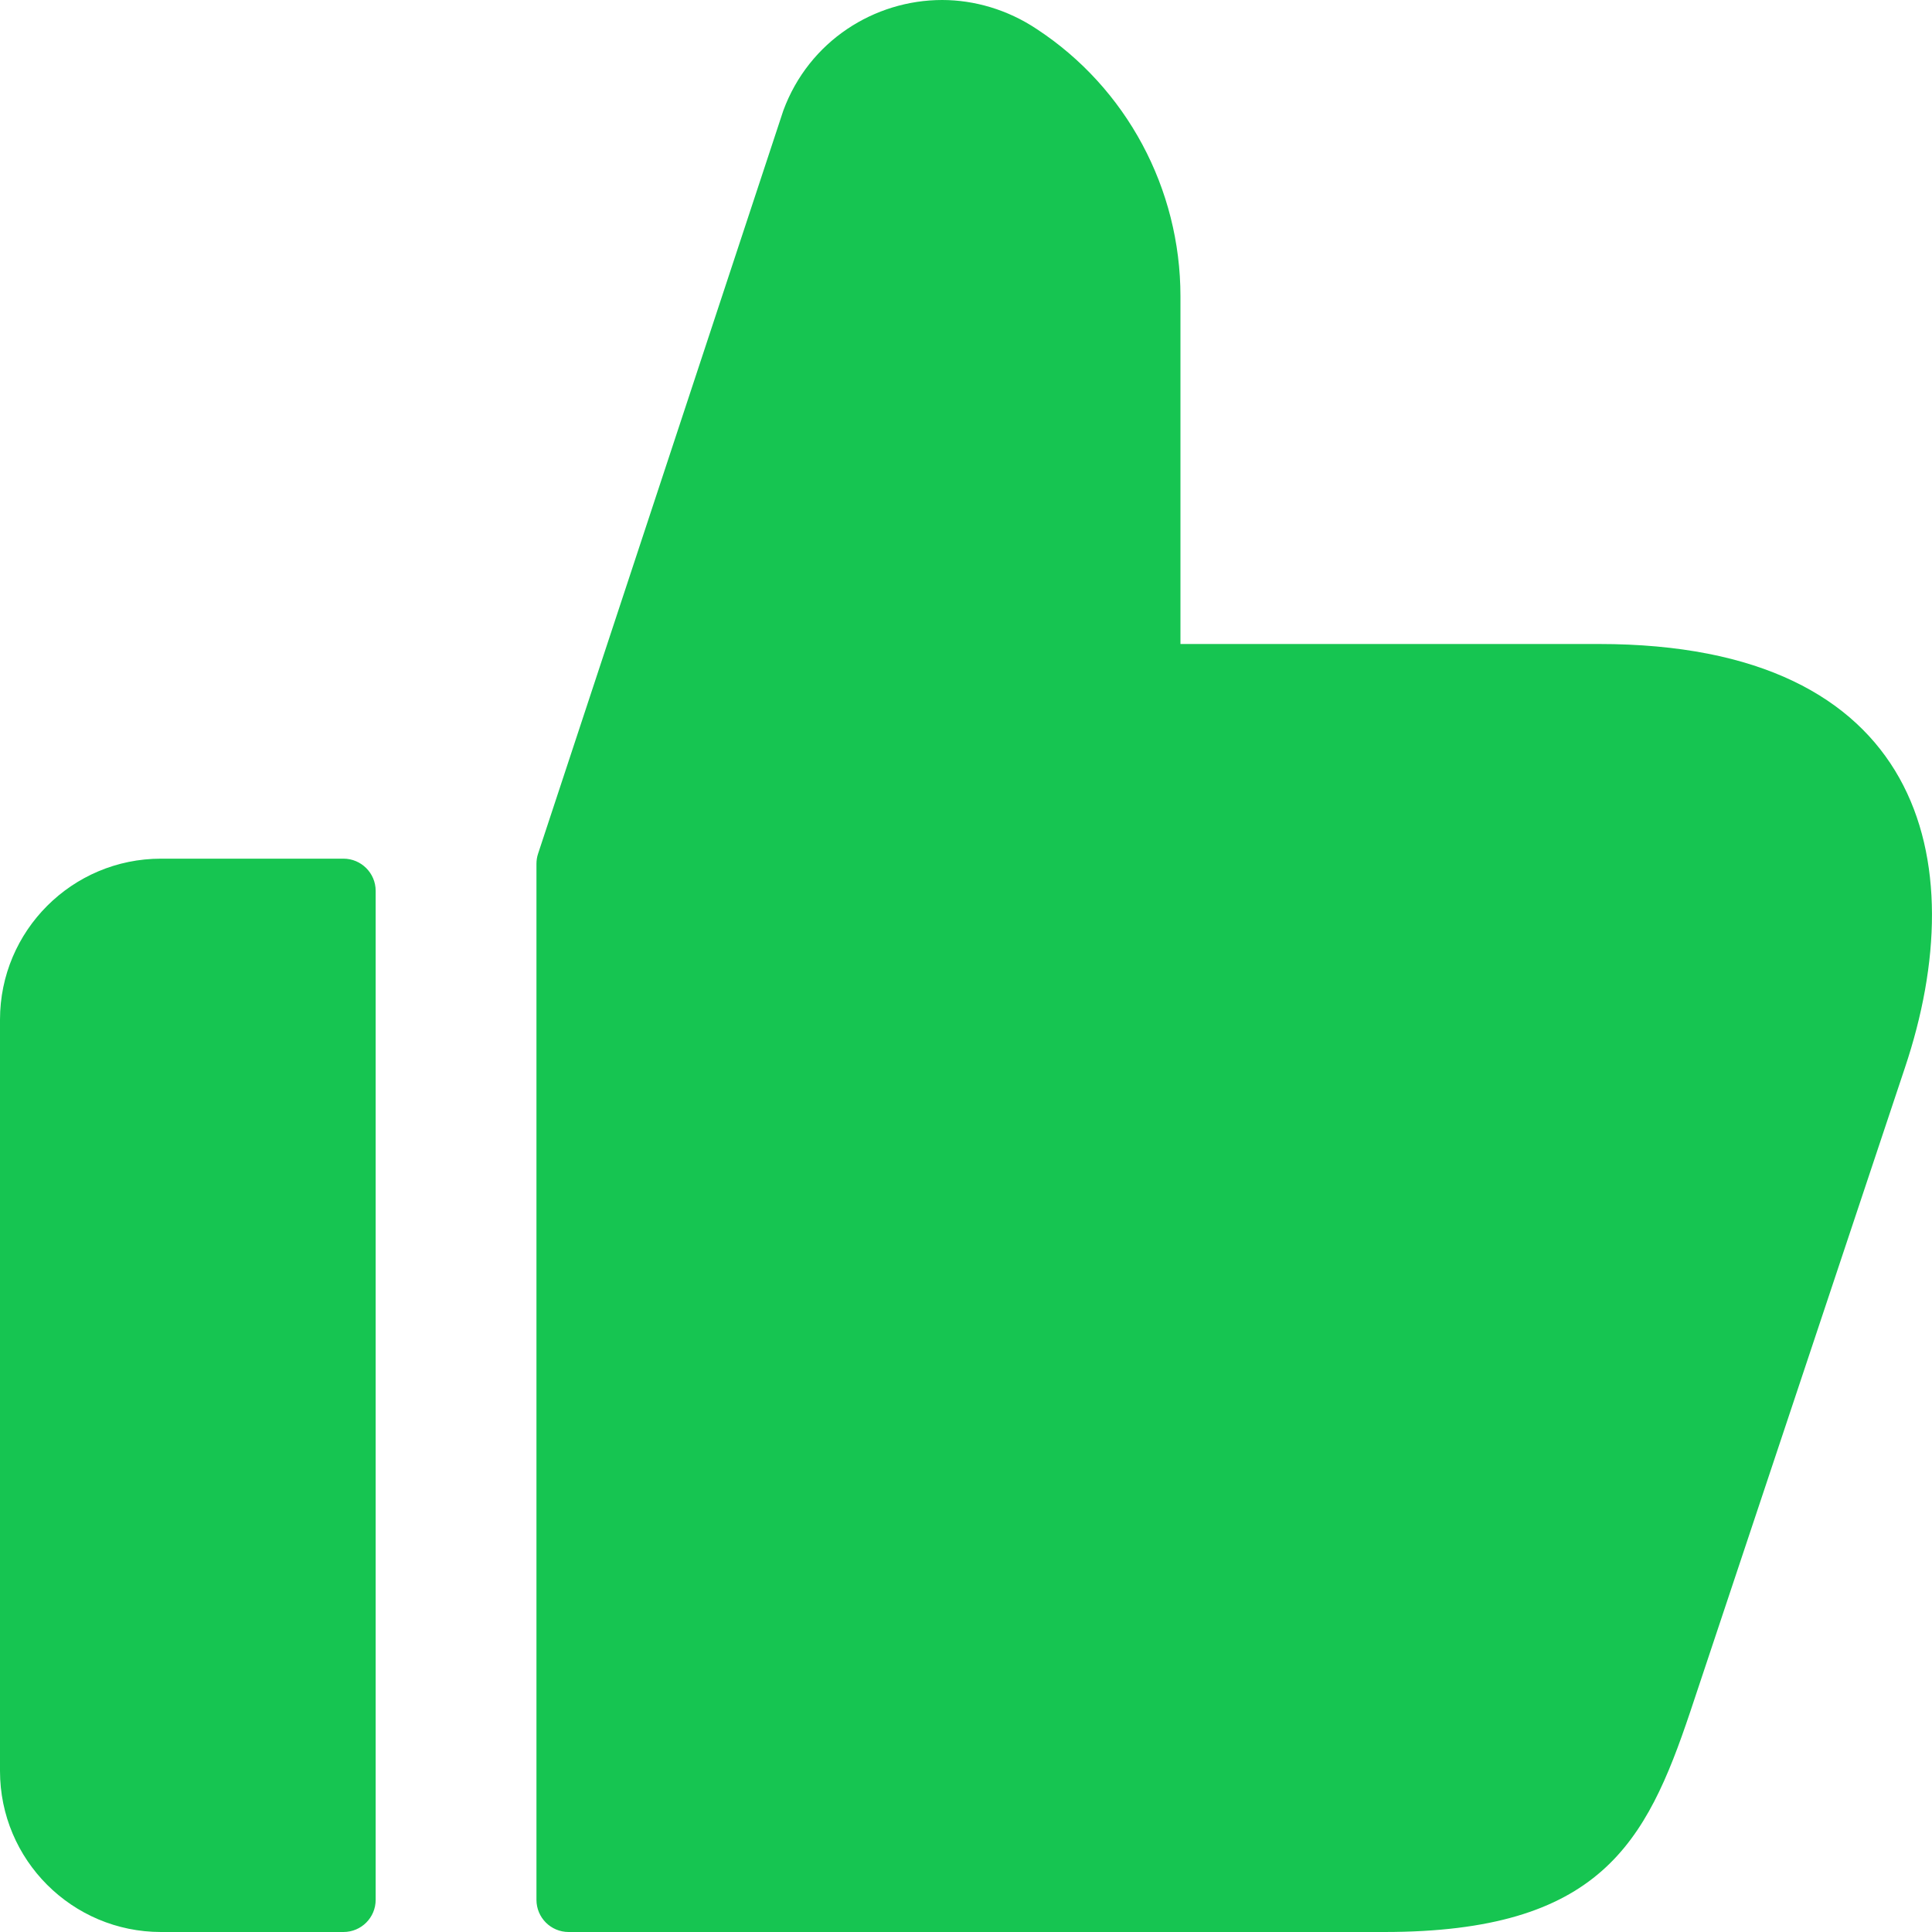
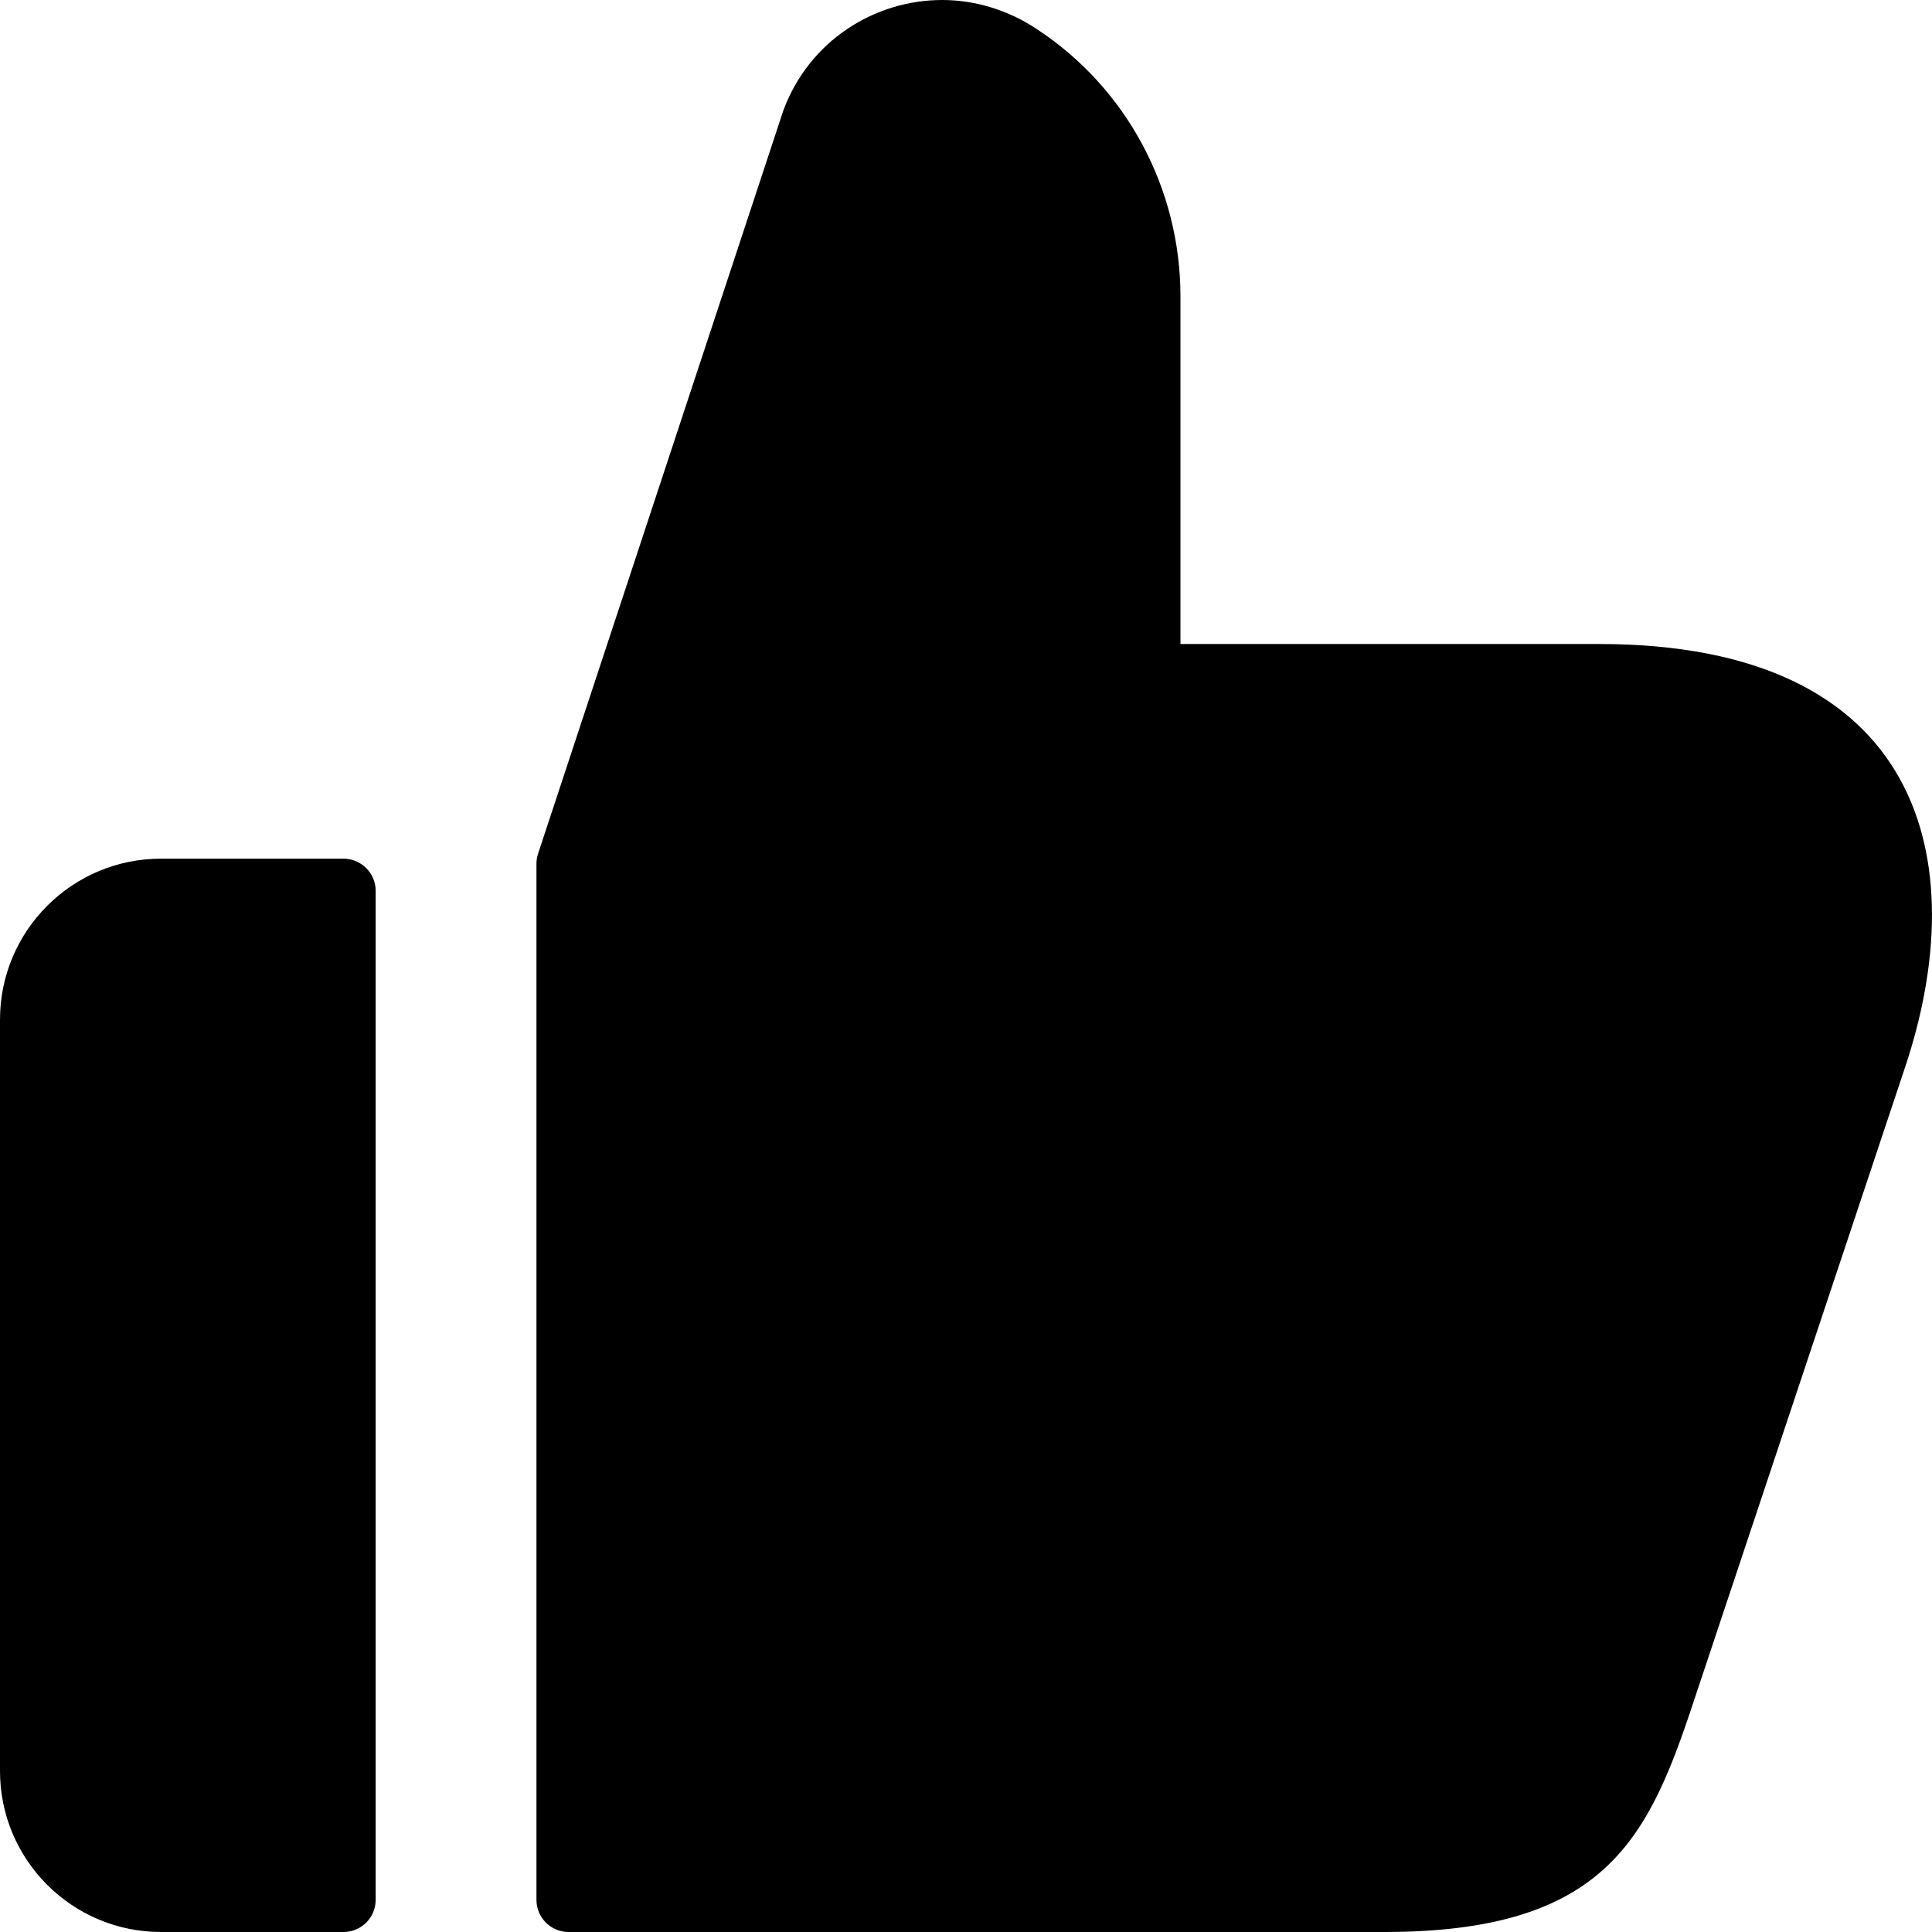
- <svg xmlns="http://www.w3.org/2000/svg" width="18" height="18" viewBox="0 0 18 18" fill="none">
-   <path id="like" d="M3.5 8.3V17.7C3.5 17.866 3.366 18 3.2 18H1.5C0.672 18 0 17.328 0 16.5V9.5C0 8.672 0.672 8 1.5 8H3.2C3.365 8 3.5 8.134 3.5 8.3ZM14.898 6H10.998V2.76C10.998 1.76 10.498 0.82 9.658 0.27C9.388 0.09 9.078 0 8.778 0C8.148 0 7.538 0.38 7.298 1.03L5.013 7.954C5.003 7.984 4.998 8.016 4.998 8.048V17.7C4.998 17.866 5.132 18 5.298 18H12.897C14.907 18 15.337 17.17 15.747 15.95L17.747 9.95C18.398 8.01 17.908 6 14.898 6Z" fill="#16C551" />
+ <svg xmlns="http://www.w3.org/2000/svg" width="18" height="18" viewBox="0 0 18 18" fill="currentColor">
+   <path id="like" d="M3.5 8.3V17.7C3.5 17.866 3.366 18 3.2 18H1.5C0.672 18 0 17.328 0 16.5V9.5C0 8.672 0.672 8 1.5 8H3.2C3.365 8 3.5 8.134 3.5 8.3ZM14.898 6H10.998V2.76C10.998 1.76 10.498 0.82 9.658 0.27C9.388 0.09 9.078 0 8.778 0C8.148 0 7.538 0.38 7.298 1.03L5.013 7.954C5.003 7.984 4.998 8.016 4.998 8.048V17.7C4.998 17.866 5.132 18 5.298 18H12.897C14.907 18 15.337 17.17 15.747 15.95L17.747 9.95C18.398 8.01 17.908 6 14.898 6Z" fill="currentColor" />
</svg>
